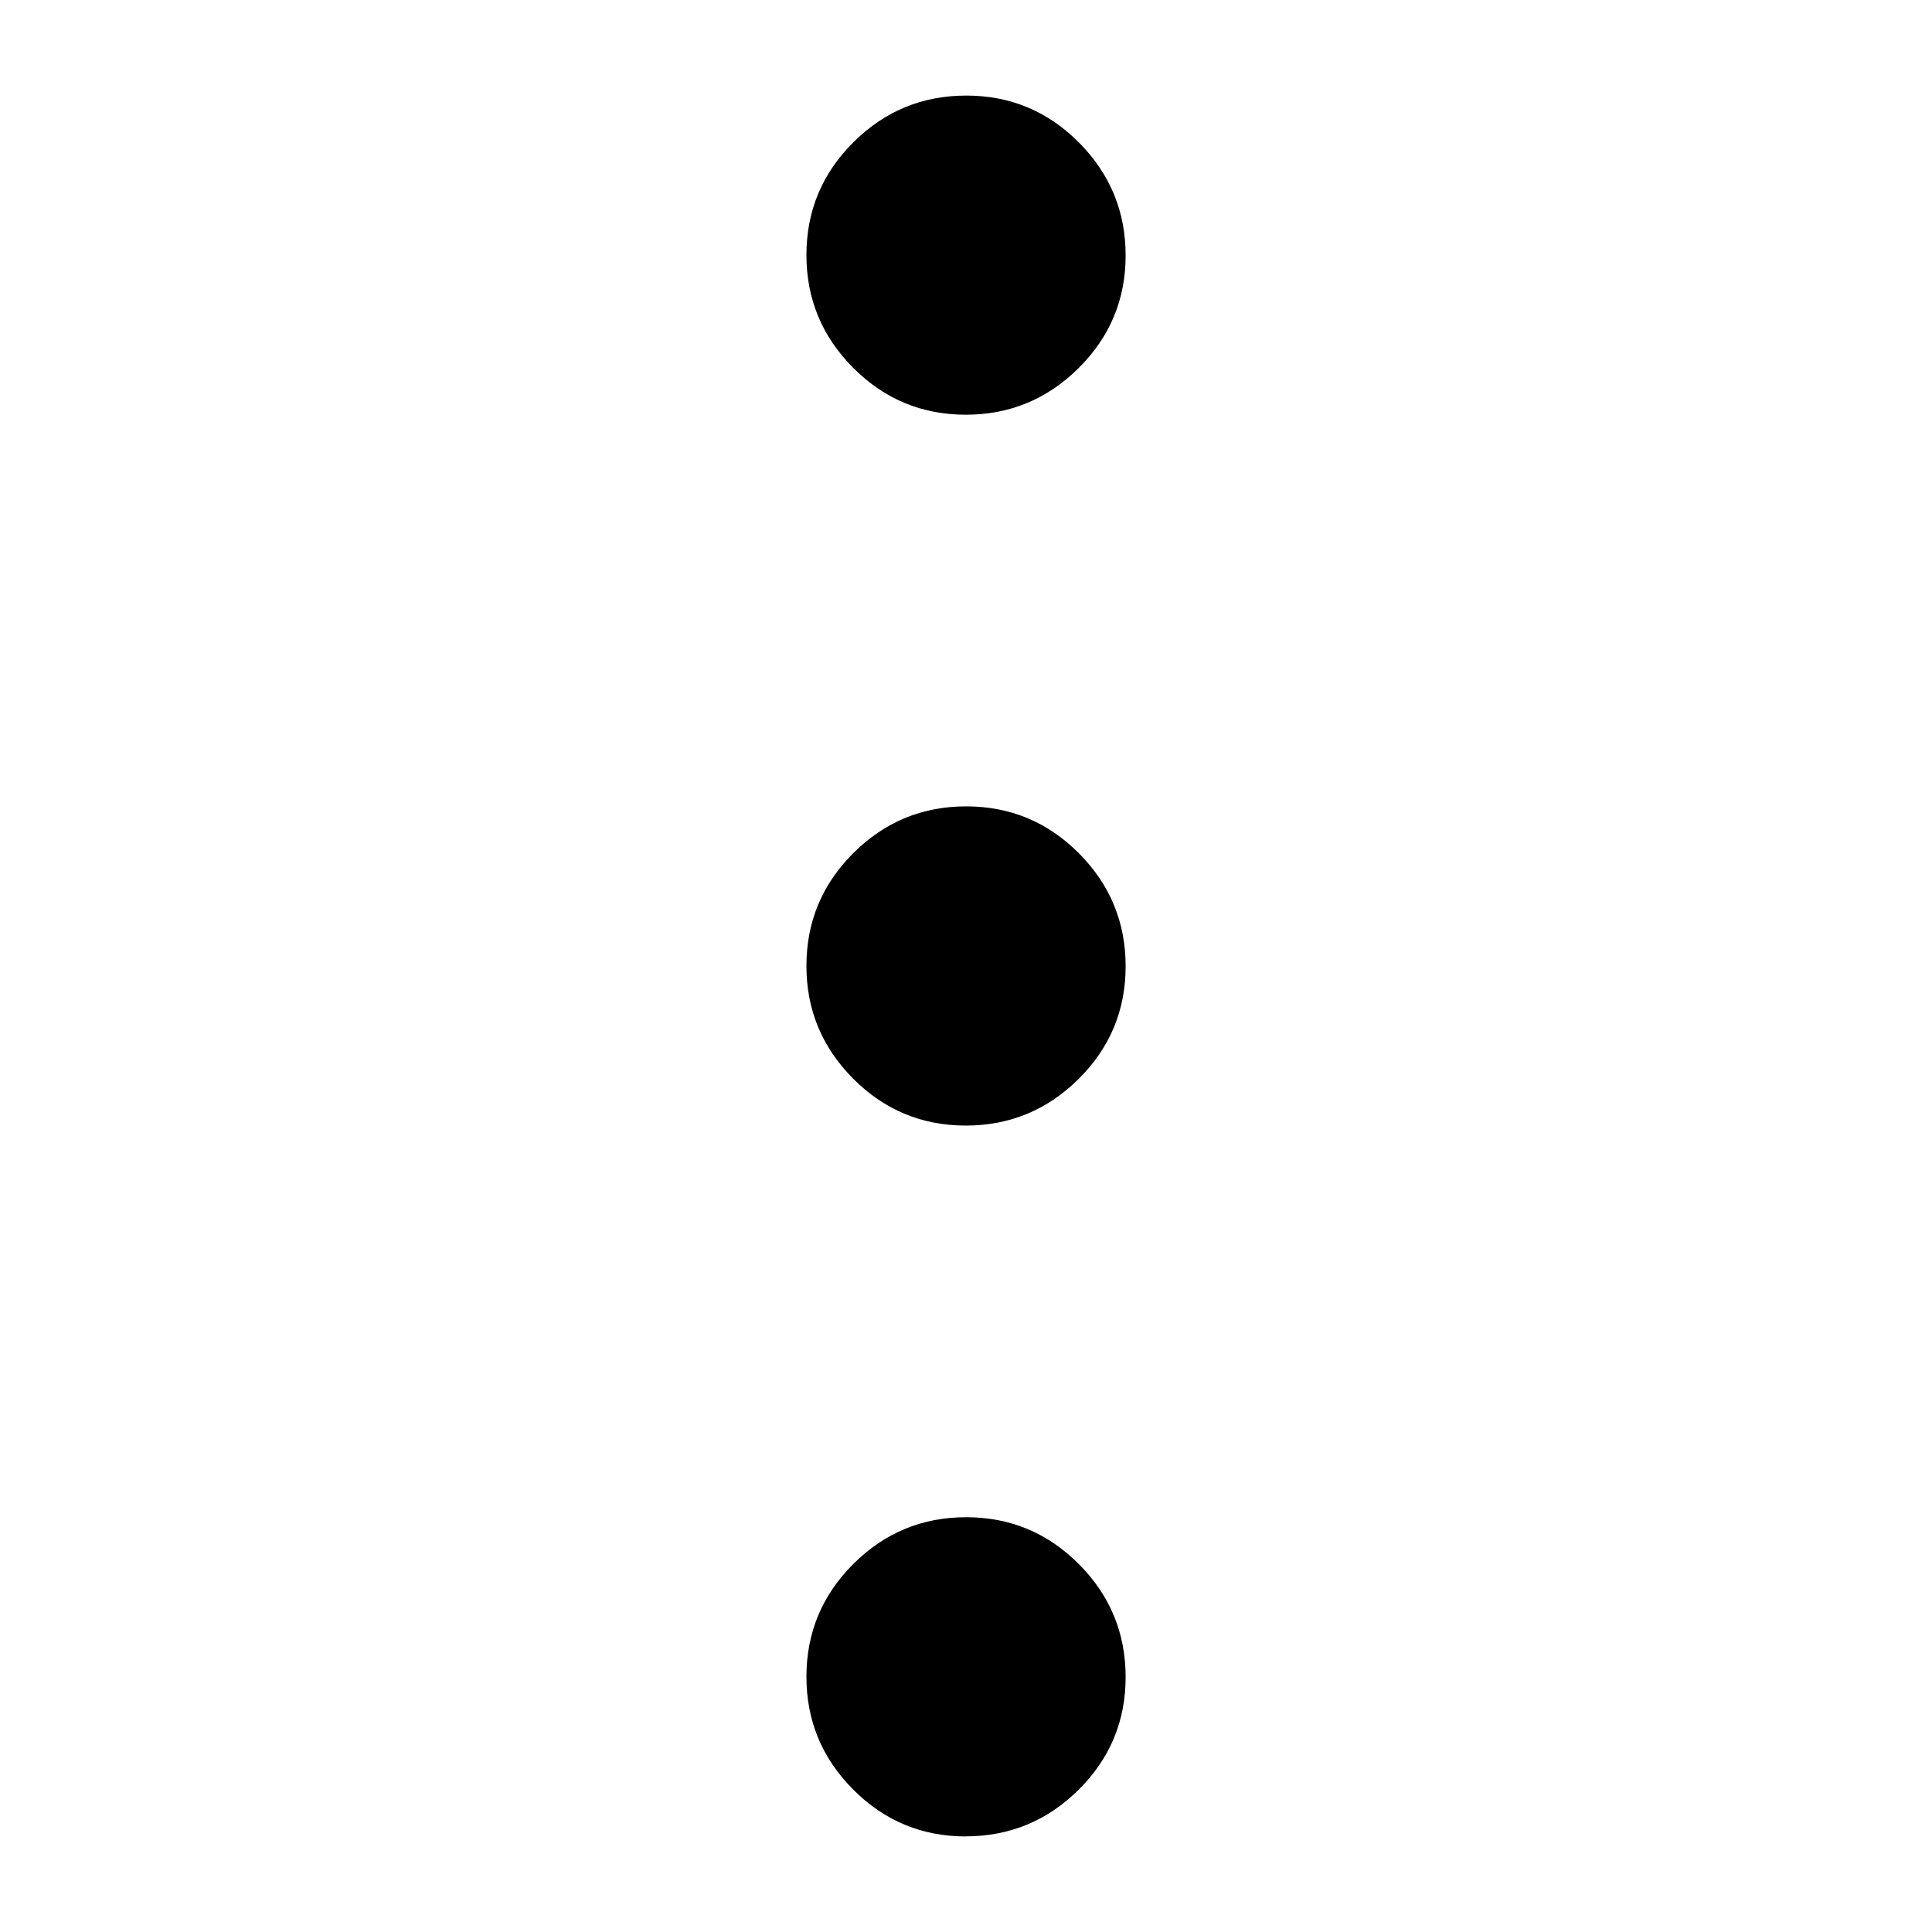
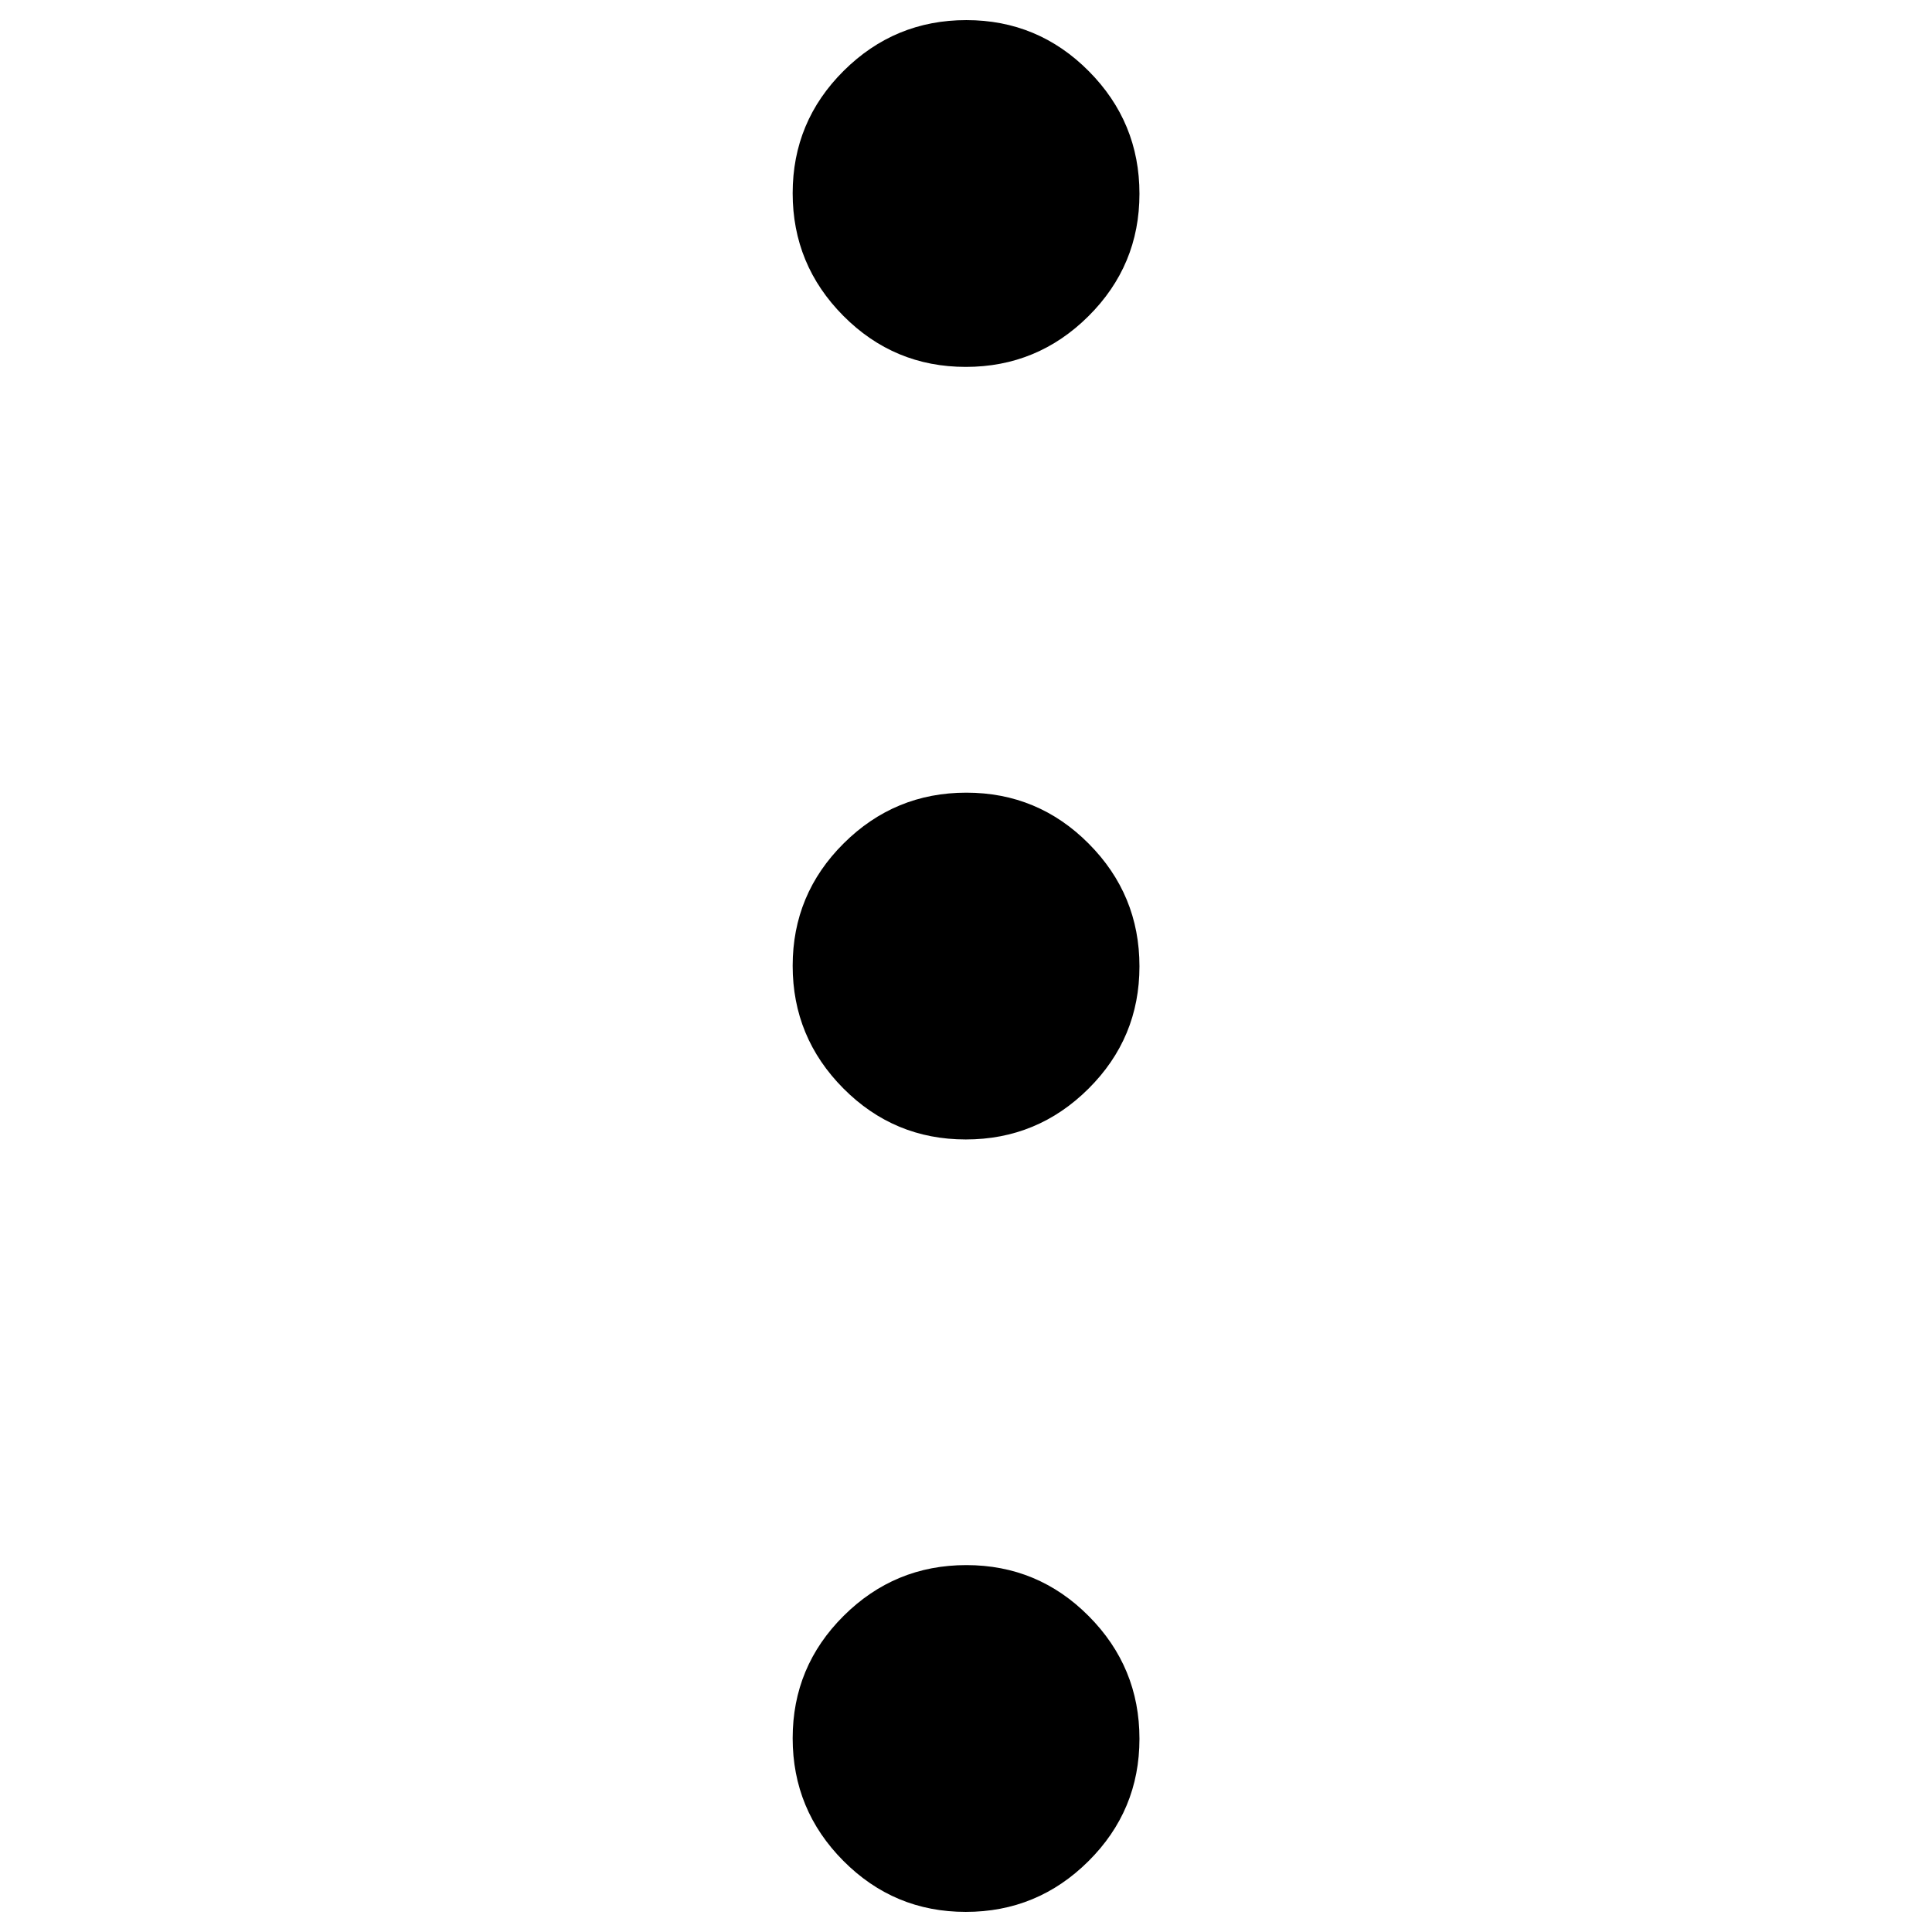
<svg xmlns="http://www.w3.org/2000/svg" version="1.1" width="32" height="32" viewBox="0 0 32 32">
-   <path d="M15.996 30.417q-1.092 0-1.866-0.778t-0.773-1.87 0.778-1.866 1.87-0.773 1.866 0.778 0.773 1.87-0.778 1.865-1.87 0.773zM15.996 18.643q-1.092 0-1.866-0.778t-0.773-1.87 0.778-1.866 1.87-0.773 1.866 0.778 0.773 1.87-0.778 1.866-1.87 0.773zM15.996 6.869q-1.092 0-1.866-0.778t-0.773-1.87 0.778-1.865 1.87-0.773 1.866 0.778 0.773 1.87-0.778 1.865-1.87 0.773z" />
+   <path d="M15.996 31.667q-1.187 0-2.027-0.845t-0.84-2.032 0.845-2.027 2.032-0.84 2.027 0.845 0.84 2.032-0.845 2.027-2.032 0.84zM15.996 18.873q-1.187 0-2.027-0.845t-0.84-2.032 0.845-2.027 2.032-0.84 2.027 0.845 0.84 2.032-0.845 2.027-2.032 0.84zM15.996 6.077q-1.187 0-2.027-0.845t-0.84-2.032 0.845-2.027 2.032-0.84 2.027 0.845 0.84 2.032-0.845 2.027-2.032 0.84z" />
</svg>
